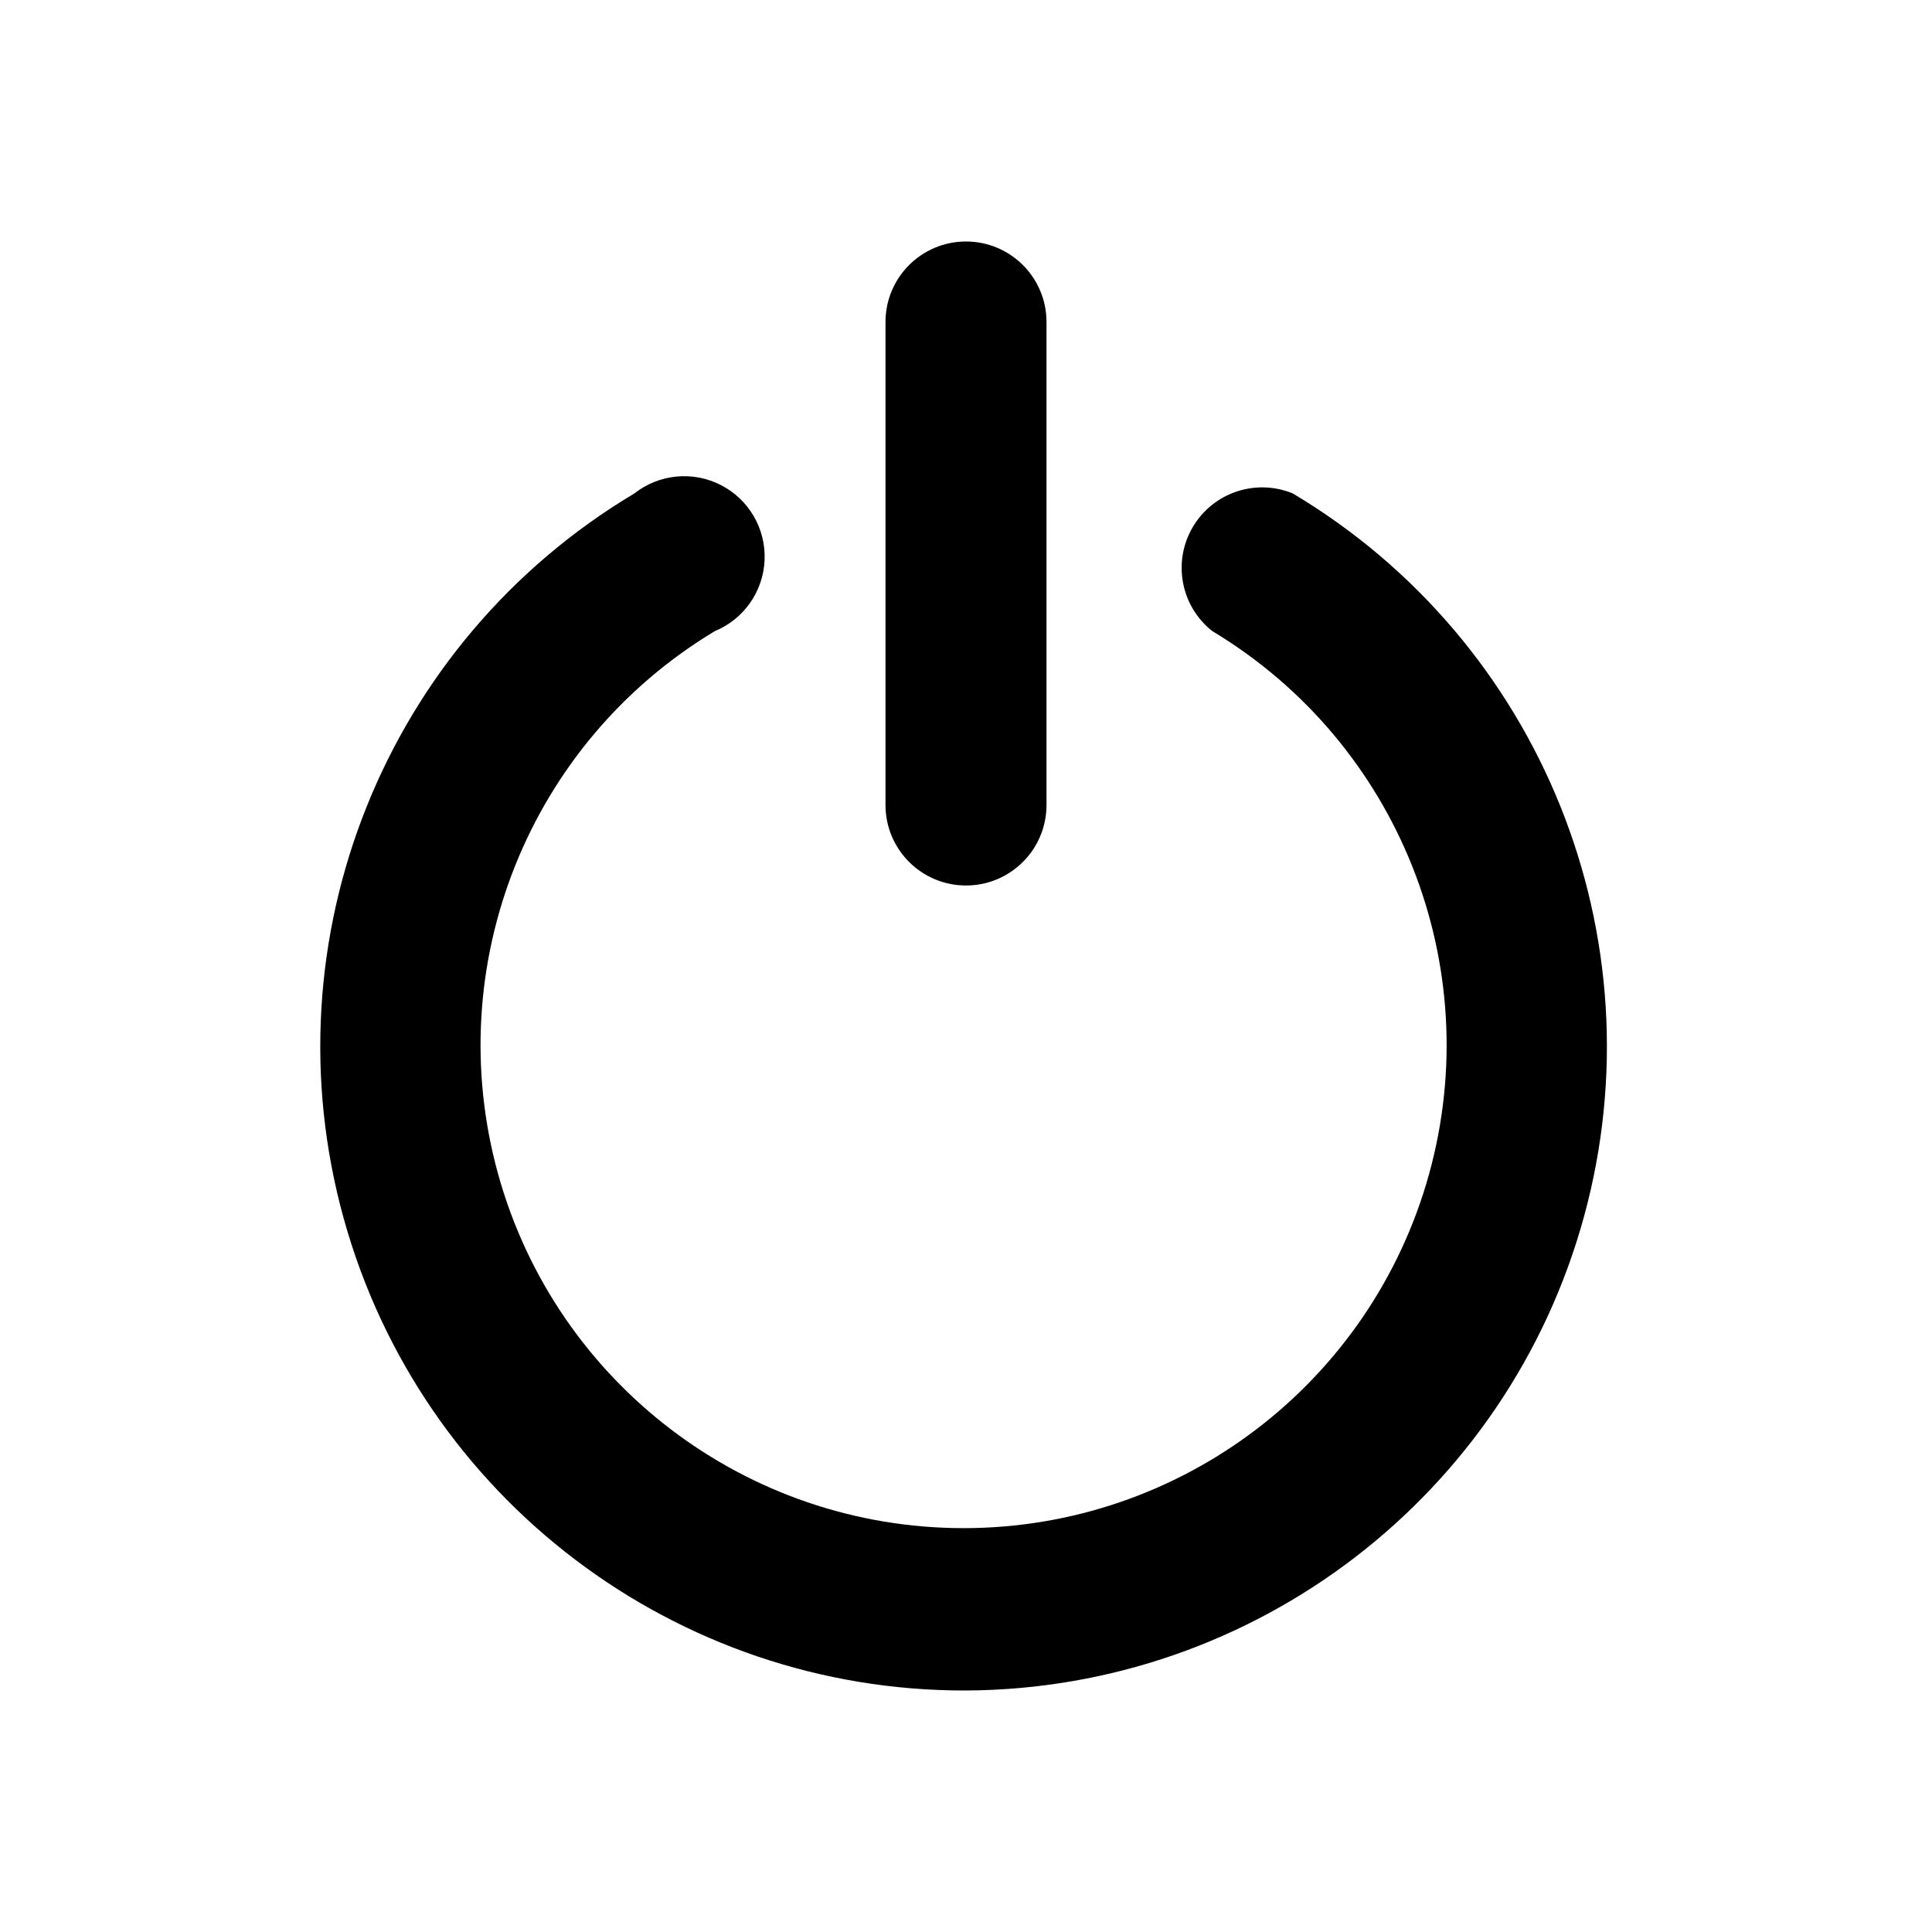
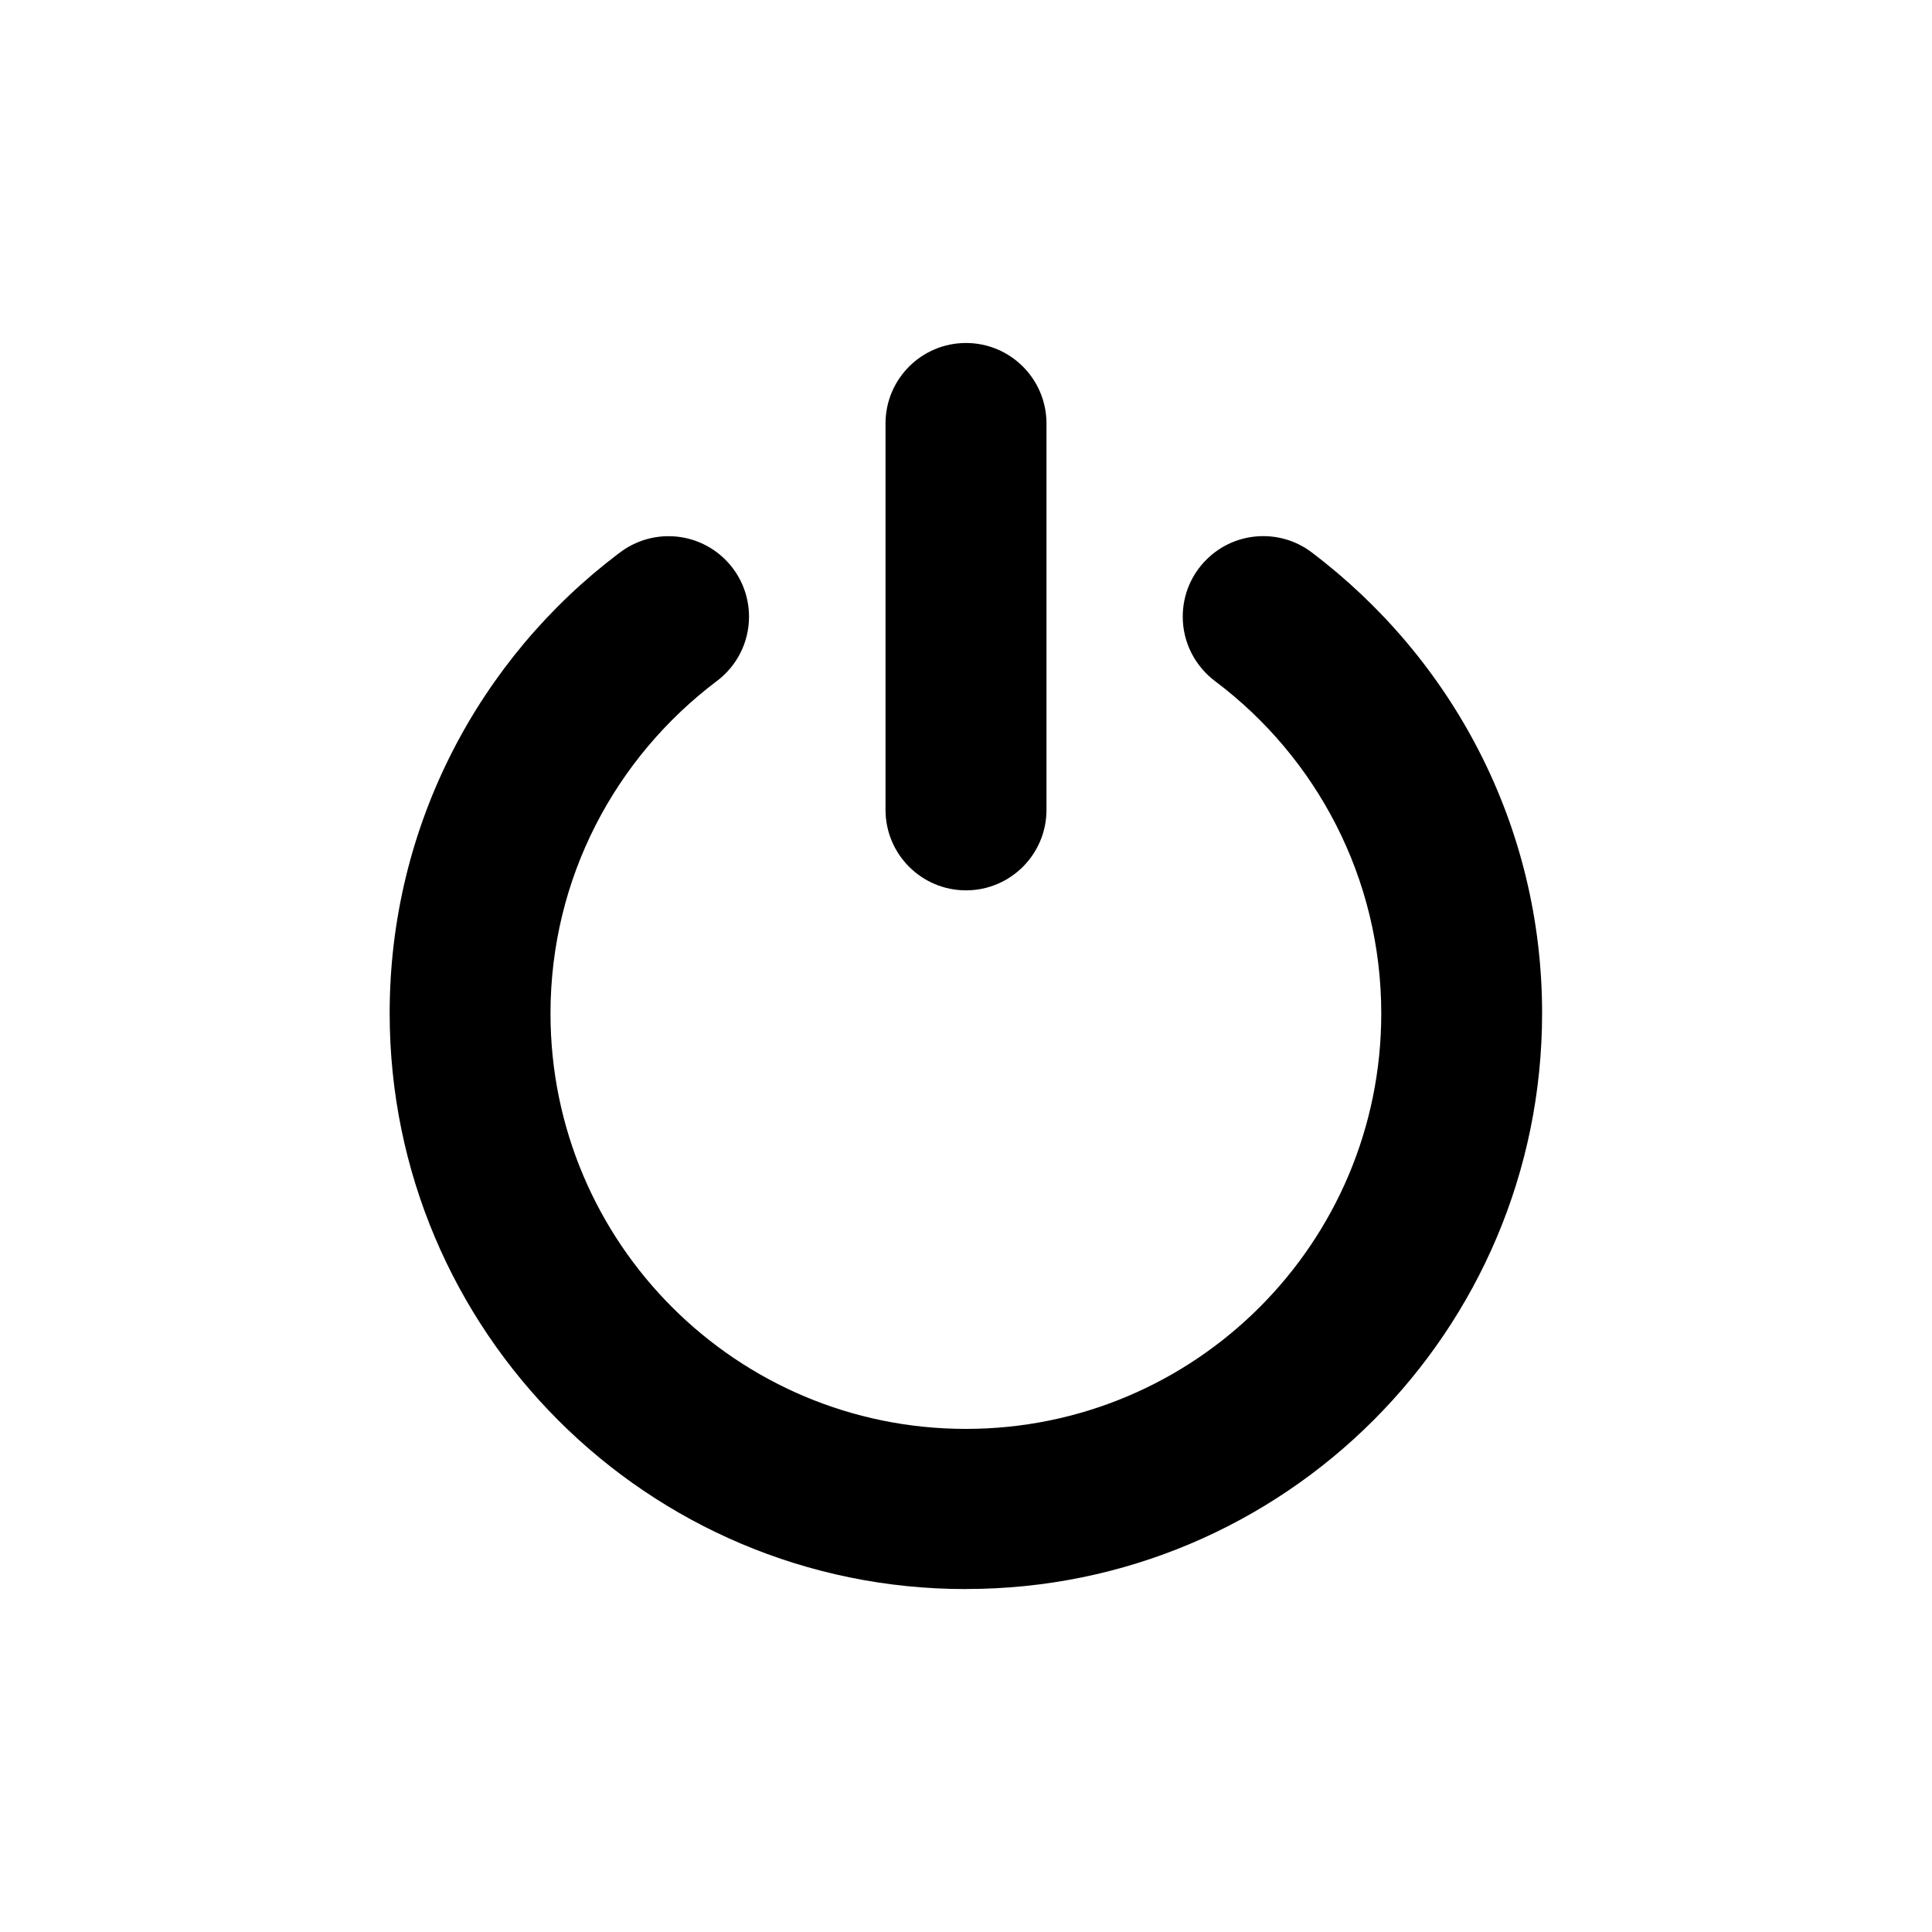
- <svg xmlns="http://www.w3.org/2000/svg" id="I_2_copy_7" data-name="I 2 copy 7" viewBox="0 0 24 24">
-   <path d="M12,21A8,8,0,0,1,7.88,6.13a1,1,0,1,1,1,1.71,6,6,0,1,0,6.18,0,1,1,0,0,1,1-1.71A8,8,0,0,1,12,21Z" />
-   <path d="M12,11a1,1,0,0,1-1-1V4a1,1,0,0,1,2,0v6A1,1,0,0,1,12,11Z" />
+ <svg xmlns="http://www.w3.org/2000/svg" version="1.1" width="32" height="32" viewBox="0 0 32 32">
+   <path d="M16 14.747c-0.736 0-1.333-0.597-1.333-1.333v0-6.4c0-0.736 0.597-1.333 1.333-1.333s1.333 0.597 1.333 1.333v0 6.4c0 0.736-0.597 1.333-1.333 1.333v0z" />
+   <path d="M16 26.32c-0.002 0-0.004 0-0.007 0-5.268 0-9.539-4.271-9.539-9.539 0-3.111 1.49-5.875 3.795-7.616l0.024-0.017c0.22-0.166 0.498-0.267 0.8-0.267 0.736 0 1.333 0.597 1.333 1.333 0 0.435-0.208 0.821-0.53 1.064l-0.003 0.002c-1.68 1.268-2.755 3.262-2.755 5.507 0 3.8 3.080 6.88 6.88 6.88s6.88-3.080 6.88-6.88c0-2.245-1.075-4.238-2.738-5.494l-0.017-0.013c-0.325-0.246-0.533-0.632-0.533-1.067 0-0.736 0.597-1.333 1.333-1.333 0.302 0 0.58 0.1 0.803 0.269l-0.003-0.002c2.329 1.759 3.819 4.522 3.819 7.633 0 5.268-4.271 9.539-9.539 9.539-0.001 0-0.002 0-0.003 0h0z" />
</svg>
